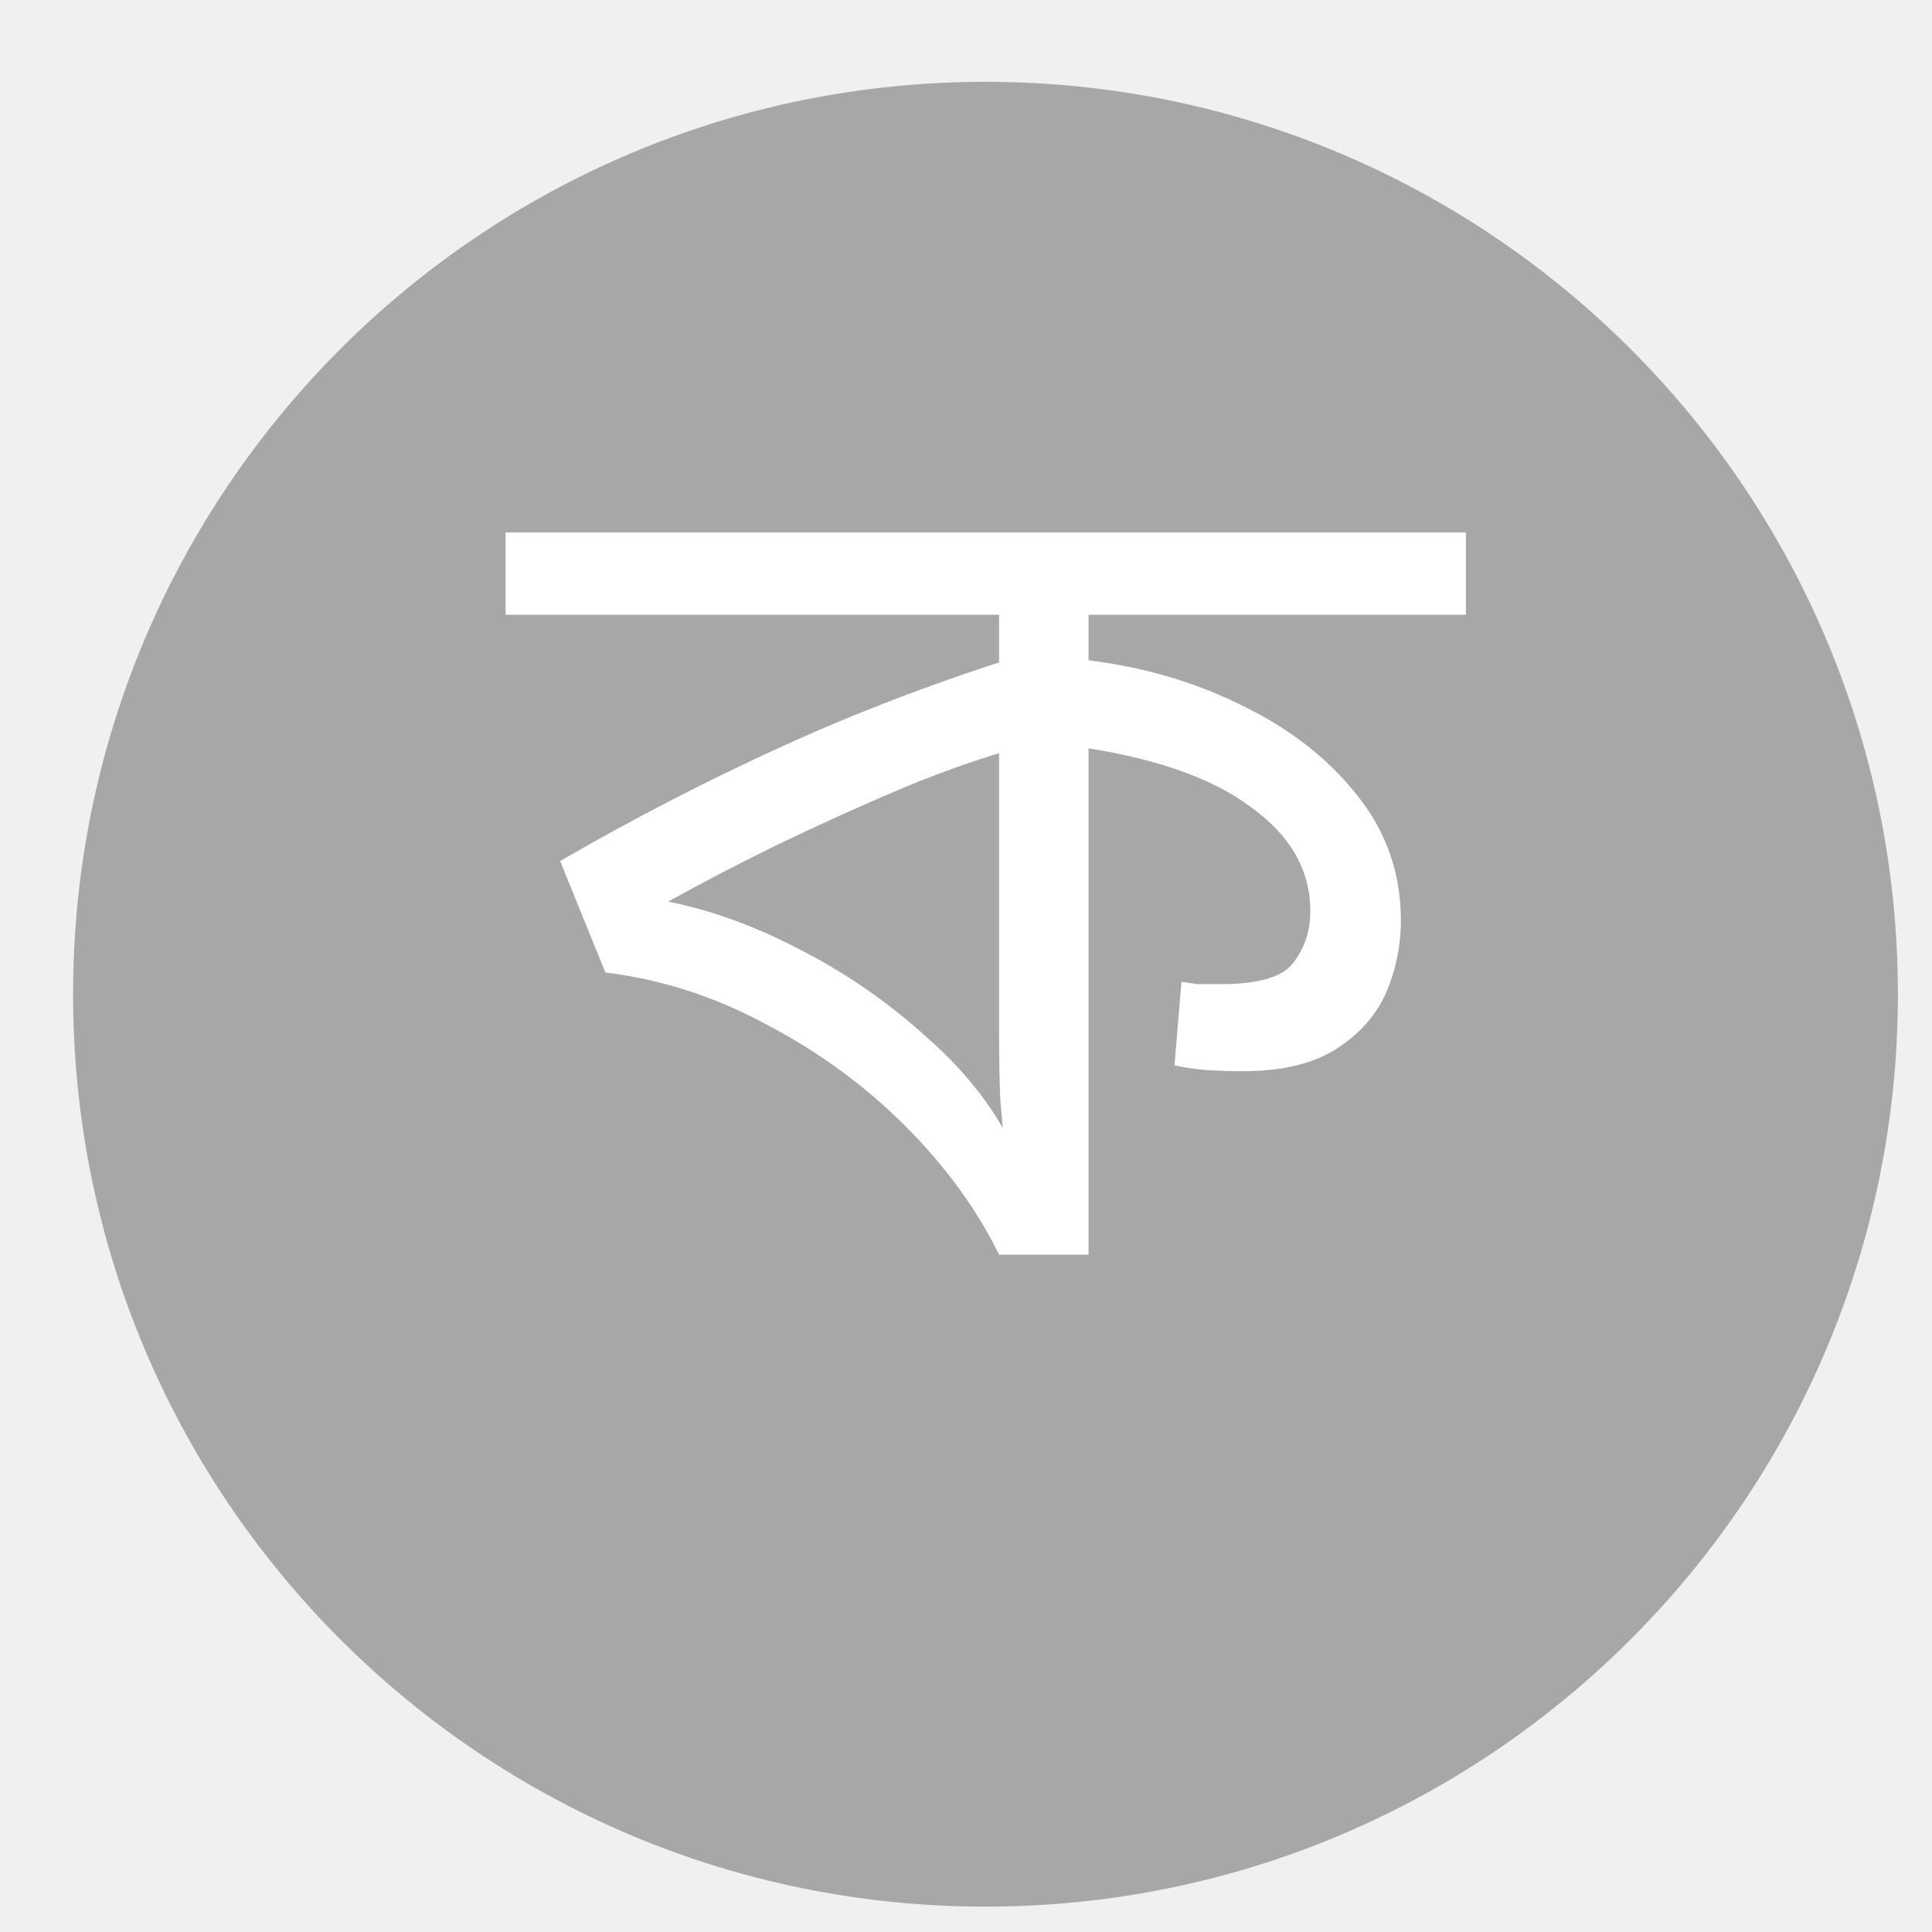
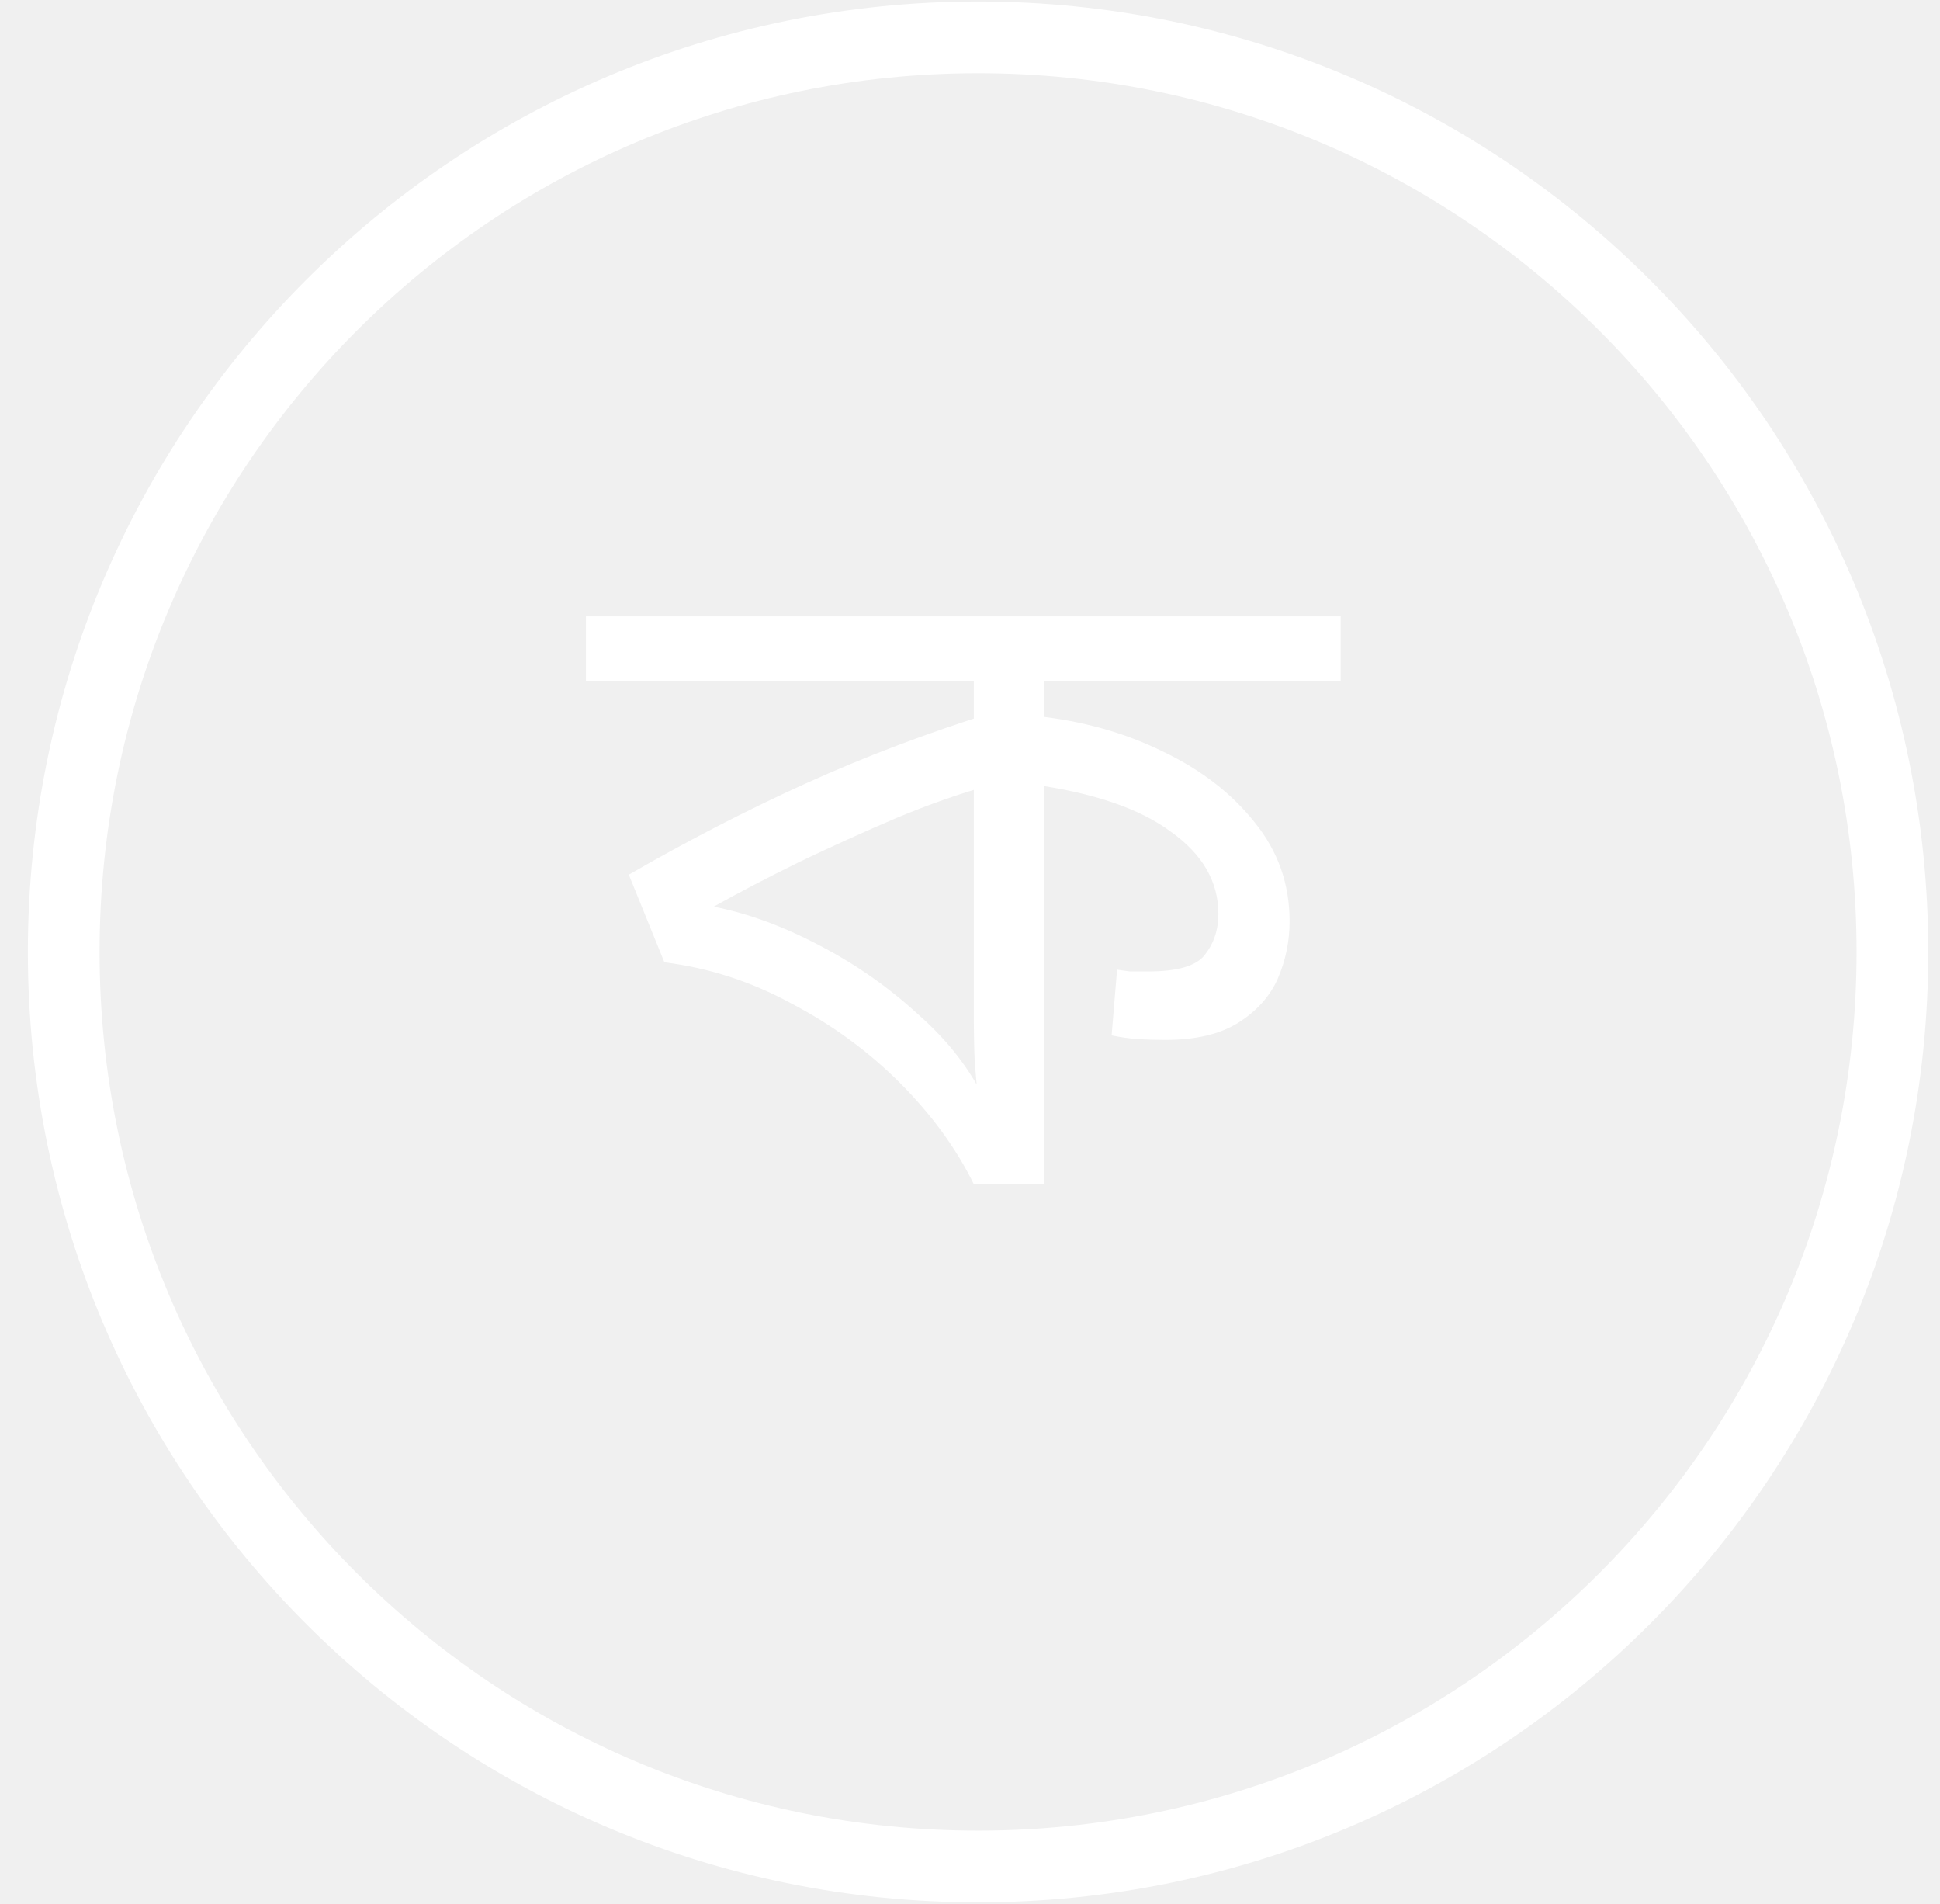
- <svg xmlns="http://www.w3.org/2000/svg" width="23" height="23" viewBox="0 0 23 23" fill="none">
-   <rect x="0.87" y="0.974" width="21.724" height="21.724" rx="10.862" fill="#3A3A3A" fill-opacity="0.4" />
-   <path d="M17.451 6.338V7.319H12.959V8.176V8.398V14.937H11.894C11.627 14.393 11.254 13.881 10.774 13.402C10.295 12.923 9.747 12.522 9.129 12.199C8.521 11.868 7.88 11.66 7.207 11.577L6.668 10.25C7.562 9.734 8.456 9.273 9.35 8.868C10.244 8.462 11.194 8.103 12.198 7.789L11.894 8.37V7.319H6.019V6.338H17.451ZM11.894 8.481L12.184 8.882C11.714 9.011 11.226 9.181 10.719 9.393C10.221 9.605 9.733 9.826 9.254 10.057C8.783 10.287 8.35 10.513 7.954 10.734C8.47 10.835 9 11.029 9.544 11.315C10.097 11.6 10.599 11.951 11.051 12.365C11.511 12.771 11.852 13.213 12.074 13.693L11.963 13.72C11.945 13.508 11.926 13.296 11.908 13.084C11.899 12.872 11.894 12.619 11.894 12.324V8.481ZM16.677 10.955C16.677 11.259 16.617 11.55 16.498 11.826C16.378 12.093 16.18 12.315 15.903 12.49C15.627 12.665 15.258 12.752 14.797 12.752C14.65 12.752 14.507 12.748 14.369 12.739C14.24 12.729 14.111 12.711 13.982 12.683L14.065 11.688C14.12 11.697 14.184 11.706 14.258 11.716C14.341 11.716 14.433 11.716 14.534 11.716C14.977 11.716 15.263 11.633 15.392 11.467C15.53 11.292 15.599 11.084 15.599 10.845C15.599 10.356 15.359 9.941 14.88 9.6C14.41 9.25 13.71 9.011 12.779 8.882L12.82 7.845C13.53 7.918 14.175 8.098 14.756 8.384C15.336 8.66 15.802 9.02 16.152 9.462C16.502 9.895 16.677 10.393 16.677 10.955Z" fill="white" />
+ <svg xmlns="http://www.w3.org/2000/svg" width="53" height="52" viewBox="0 0 53 52" fill="none">
+   <rect x="1.741" y="1.02" width="49.959" height="49.959" rx="24.98" stroke="white" stroke-width="1.959" />
+   <path d="M36.627 16.834V18.604H28.524V20.15V20.549V32.343H26.604C26.122 31.362 25.448 30.44 24.584 29.575C23.72 28.711 22.731 27.988 21.617 27.406C20.52 26.808 19.364 26.434 18.151 26.284L17.179 23.89C18.791 22.959 20.404 22.128 22.016 21.397C23.628 20.666 25.34 20.017 27.152 19.452L26.604 20.499V18.604H16.007V16.834H36.627ZM26.604 20.699L27.127 21.422C26.28 21.655 25.399 21.962 24.484 22.344C23.587 22.727 22.706 23.126 21.841 23.541C20.994 23.957 20.212 24.364 19.497 24.763C20.428 24.946 21.384 25.295 22.365 25.81C23.362 26.326 24.268 26.957 25.083 27.705C25.914 28.437 26.529 29.235 26.928 30.099L26.728 30.149C26.695 29.767 26.662 29.384 26.629 29.002C26.612 28.619 26.604 28.162 26.604 27.631V20.699ZM35.231 25.162C35.231 25.71 35.123 26.234 34.907 26.733C34.691 27.215 34.333 27.614 33.835 27.93C33.336 28.245 32.671 28.403 31.84 28.403C31.574 28.403 31.316 28.395 31.067 28.378C30.834 28.362 30.602 28.329 30.369 28.279L30.518 26.483C30.618 26.5 30.735 26.517 30.867 26.533C31.017 26.533 31.183 26.533 31.366 26.533C32.164 26.533 32.679 26.384 32.912 26.084C33.161 25.769 33.286 25.395 33.286 24.962C33.286 24.081 32.854 23.334 31.989 22.718C31.142 22.087 29.878 21.655 28.2 21.422L28.274 19.552C29.554 19.685 30.718 20.009 31.765 20.524C32.812 21.023 33.652 21.671 34.283 22.469C34.915 23.25 35.231 24.148 35.231 25.162Z" fill="white" />
</svg>
